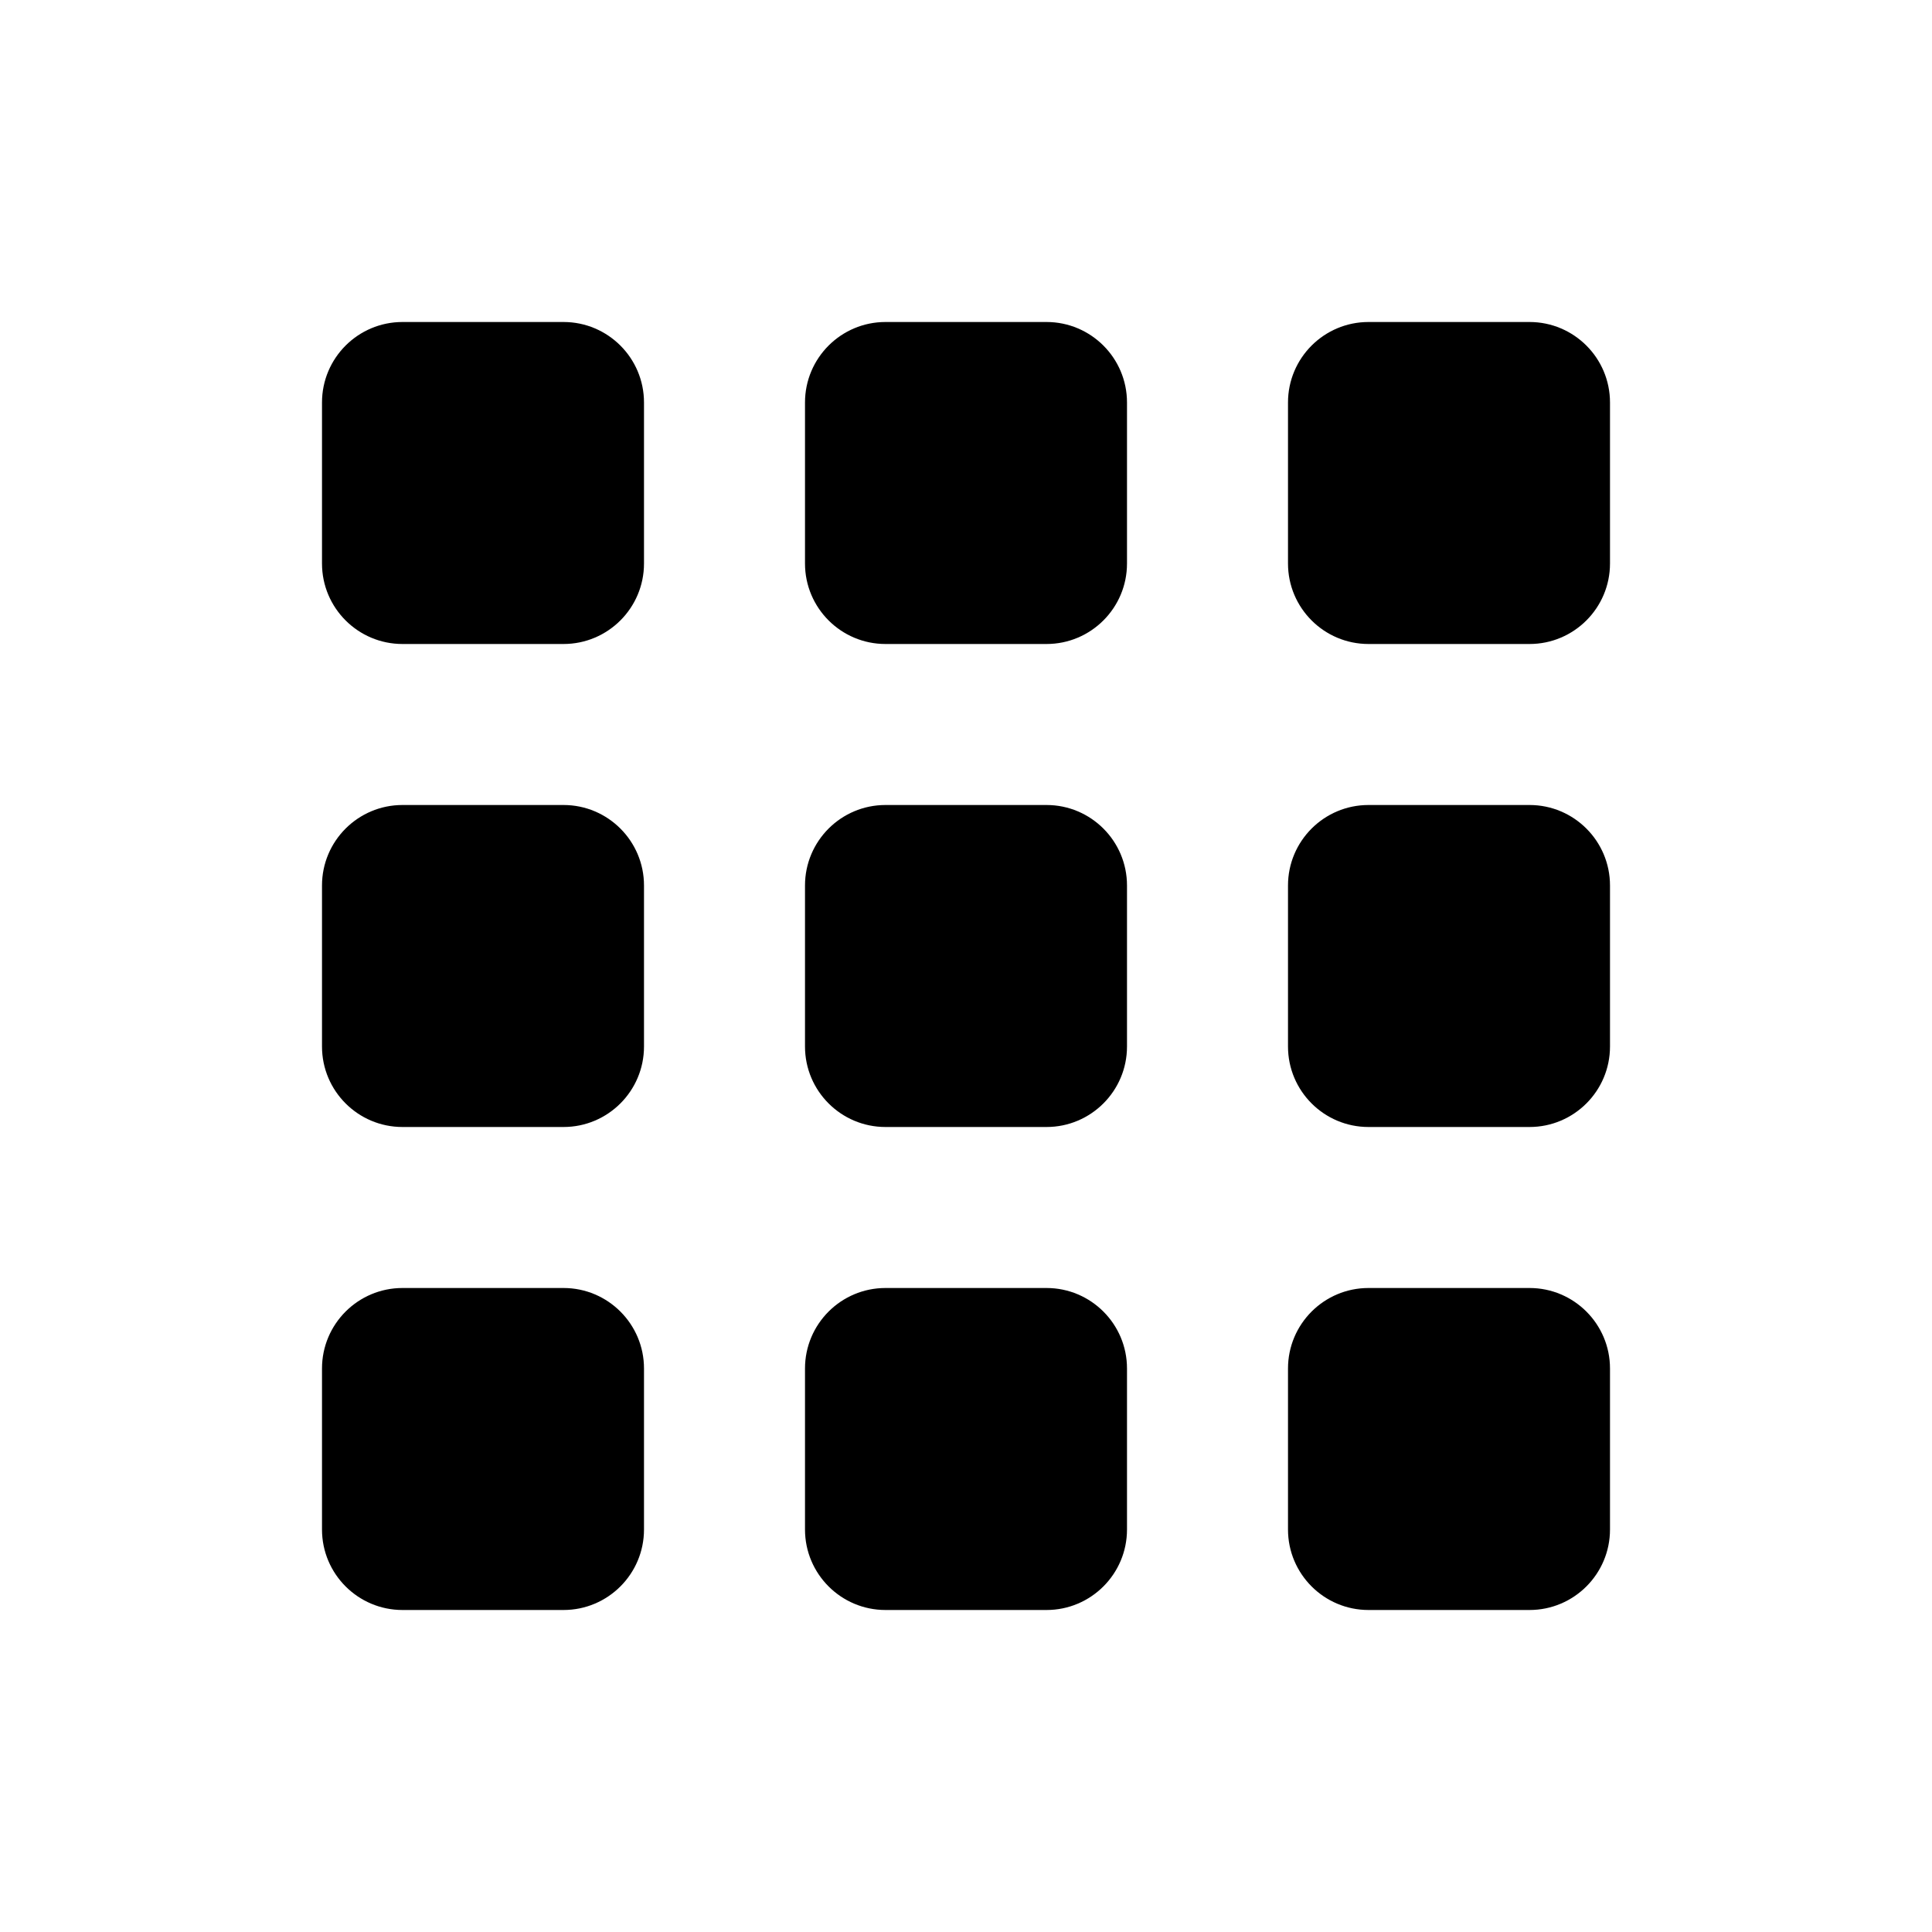
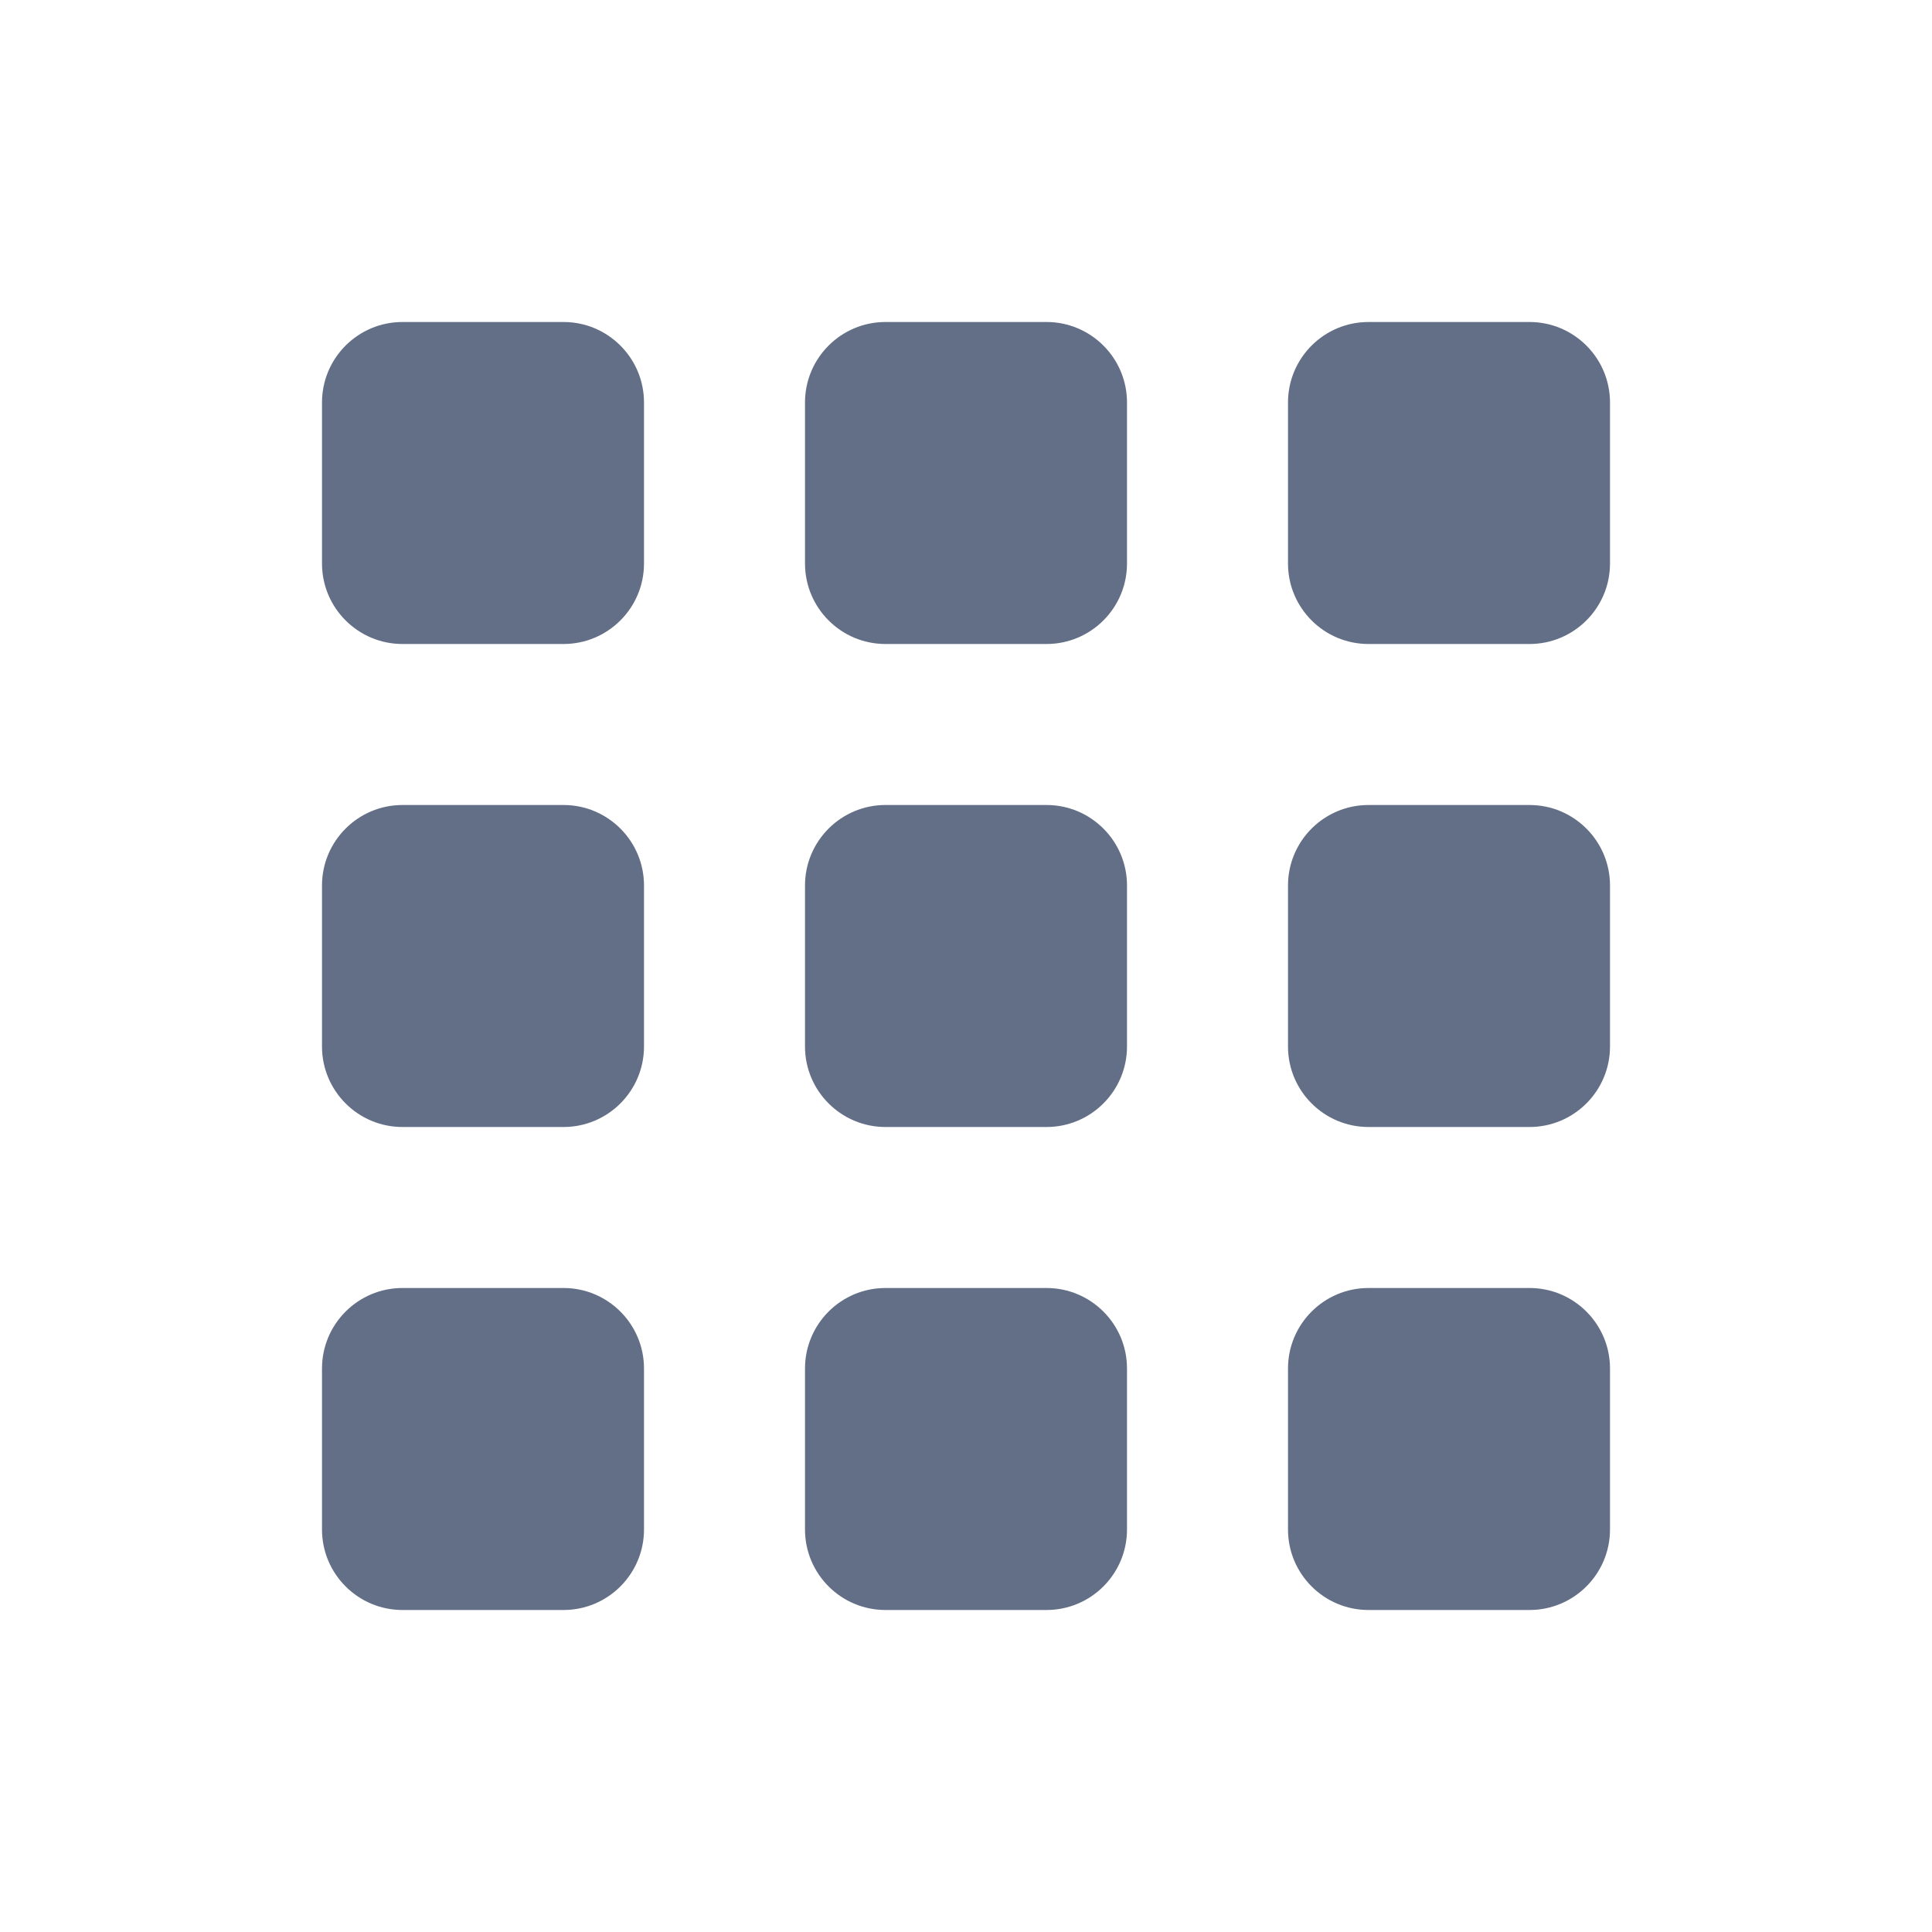
<svg xmlns="http://www.w3.org/2000/svg" width="24" height="24" role="presentation" focusable="false" viewBox="0 0 24 24">
-   <path fill-rule="evenodd" clip-rule="evenodd" d="M4 5C4 4.448 4.448 4 5 4H7C7.552 4 8 4.448 8 5V7C8 7.552 7.552 8 7 8H5C4.448 8 4 7.552 4 7V5ZM4 11C4 10.448 4.448 10 5 10H7C7.552 10 8 10.448 8 11V13C8 13.552 7.552 14 7 14H5C4.448 14 4 13.552 4 13V11ZM11 4C10.448 4 10 4.448 10 5V7C10 7.552 10.448 8 11 8H13C13.552 8 14 7.552 14 7V5C14 4.448 13.552 4 13 4H11ZM10 11C10 10.448 10.448 10 11 10H13C13.552 10 14 10.448 14 11V13C14 13.552 13.552 14 13 14H11C10.448 14 10 13.552 10 13V11ZM17 4C16.448 4 16 4.448 16 5V7C16 7.552 16.448 8 17 8H19C19.552 8 20 7.552 20 7V5C20 4.448 19.552 4 19 4H17ZM16 11C16 10.448 16.448 10 17 10H19C19.552 10 20 10.448 20 11V13C20 13.552 19.552 14 19 14H17C16.448 14 16 13.552 16 13V11ZM5 16C4.448 16 4 16.448 4 17V19C4 19.552 4.448 20 5 20H7C7.552 20 8 19.552 8 19V17C8 16.448 7.552 16 7 16H5ZM10 17C10 16.448 10.448 16 11 16H13C13.552 16 14 16.448 14 17V19C14 19.552 13.552 20 13 20H11C10.448 20 10 19.552 10 19V17ZM17 16C16.448 16 16 16.448 16 17V19C16 19.552 16.448 20 17 20H19C19.552 20 20 19.552 20 19V17C20 16.448 19.552 16 19 16H17Z" fill="currentColor" />
+   <path fill-rule="evenodd" clip-rule="evenodd" d="M4 5C4 4.448 4.448 4 5 4H7C7.552 4 8 4.448 8 5V7C8 7.552 7.552 8 7 8H5C4.448 8 4 7.552 4 7V5ZM4 11C4 10.448 4.448 10 5 10H7C7.552 10 8 10.448 8 11V13C8 13.552 7.552 14 7 14H5C4.448 14 4 13.552 4 13V11ZM11 4C10.448 4 10 4.448 10 5V7C10 7.552 10.448 8 11 8H13C13.552 8 14 7.552 14 7V5C14 4.448 13.552 4 13 4H11ZM10 11C10 10.448 10.448 10 11 10H13C13.552 10 14 10.448 14 11V13C14 13.552 13.552 14 13 14H11C10.448 14 10 13.552 10 13V11ZM17 4C16.448 4 16 4.448 16 5V7C16 7.552 16.448 8 17 8H19C19.552 8 20 7.552 20 7V5C20 4.448 19.552 4 19 4H17ZM16 11C16 10.448 16.448 10 17 10H19C19.552 10 20 10.448 20 11V13C20 13.552 19.552 14 19 14H17C16.448 14 16 13.552 16 13V11ZM5 16C4.448 16 4 16.448 4 17V19C4 19.552 4.448 20 5 20H7C7.552 20 8 19.552 8 19V17C8 16.448 7.552 16 7 16H5ZM10 17C10 16.448 10.448 16 11 16H13C13.552 16 14 16.448 14 17V19C14 19.552 13.552 20 13 20H11C10.448 20 10 19.552 10 19V17ZM17 16C16.448 16 16 16.448 16 17V19C16 19.552 16.448 20 17 20H19C19.552 20 20 19.552 20 19V17C20 16.448 19.552 16 19 16H17Z" fill="#626F86" />
</svg>
